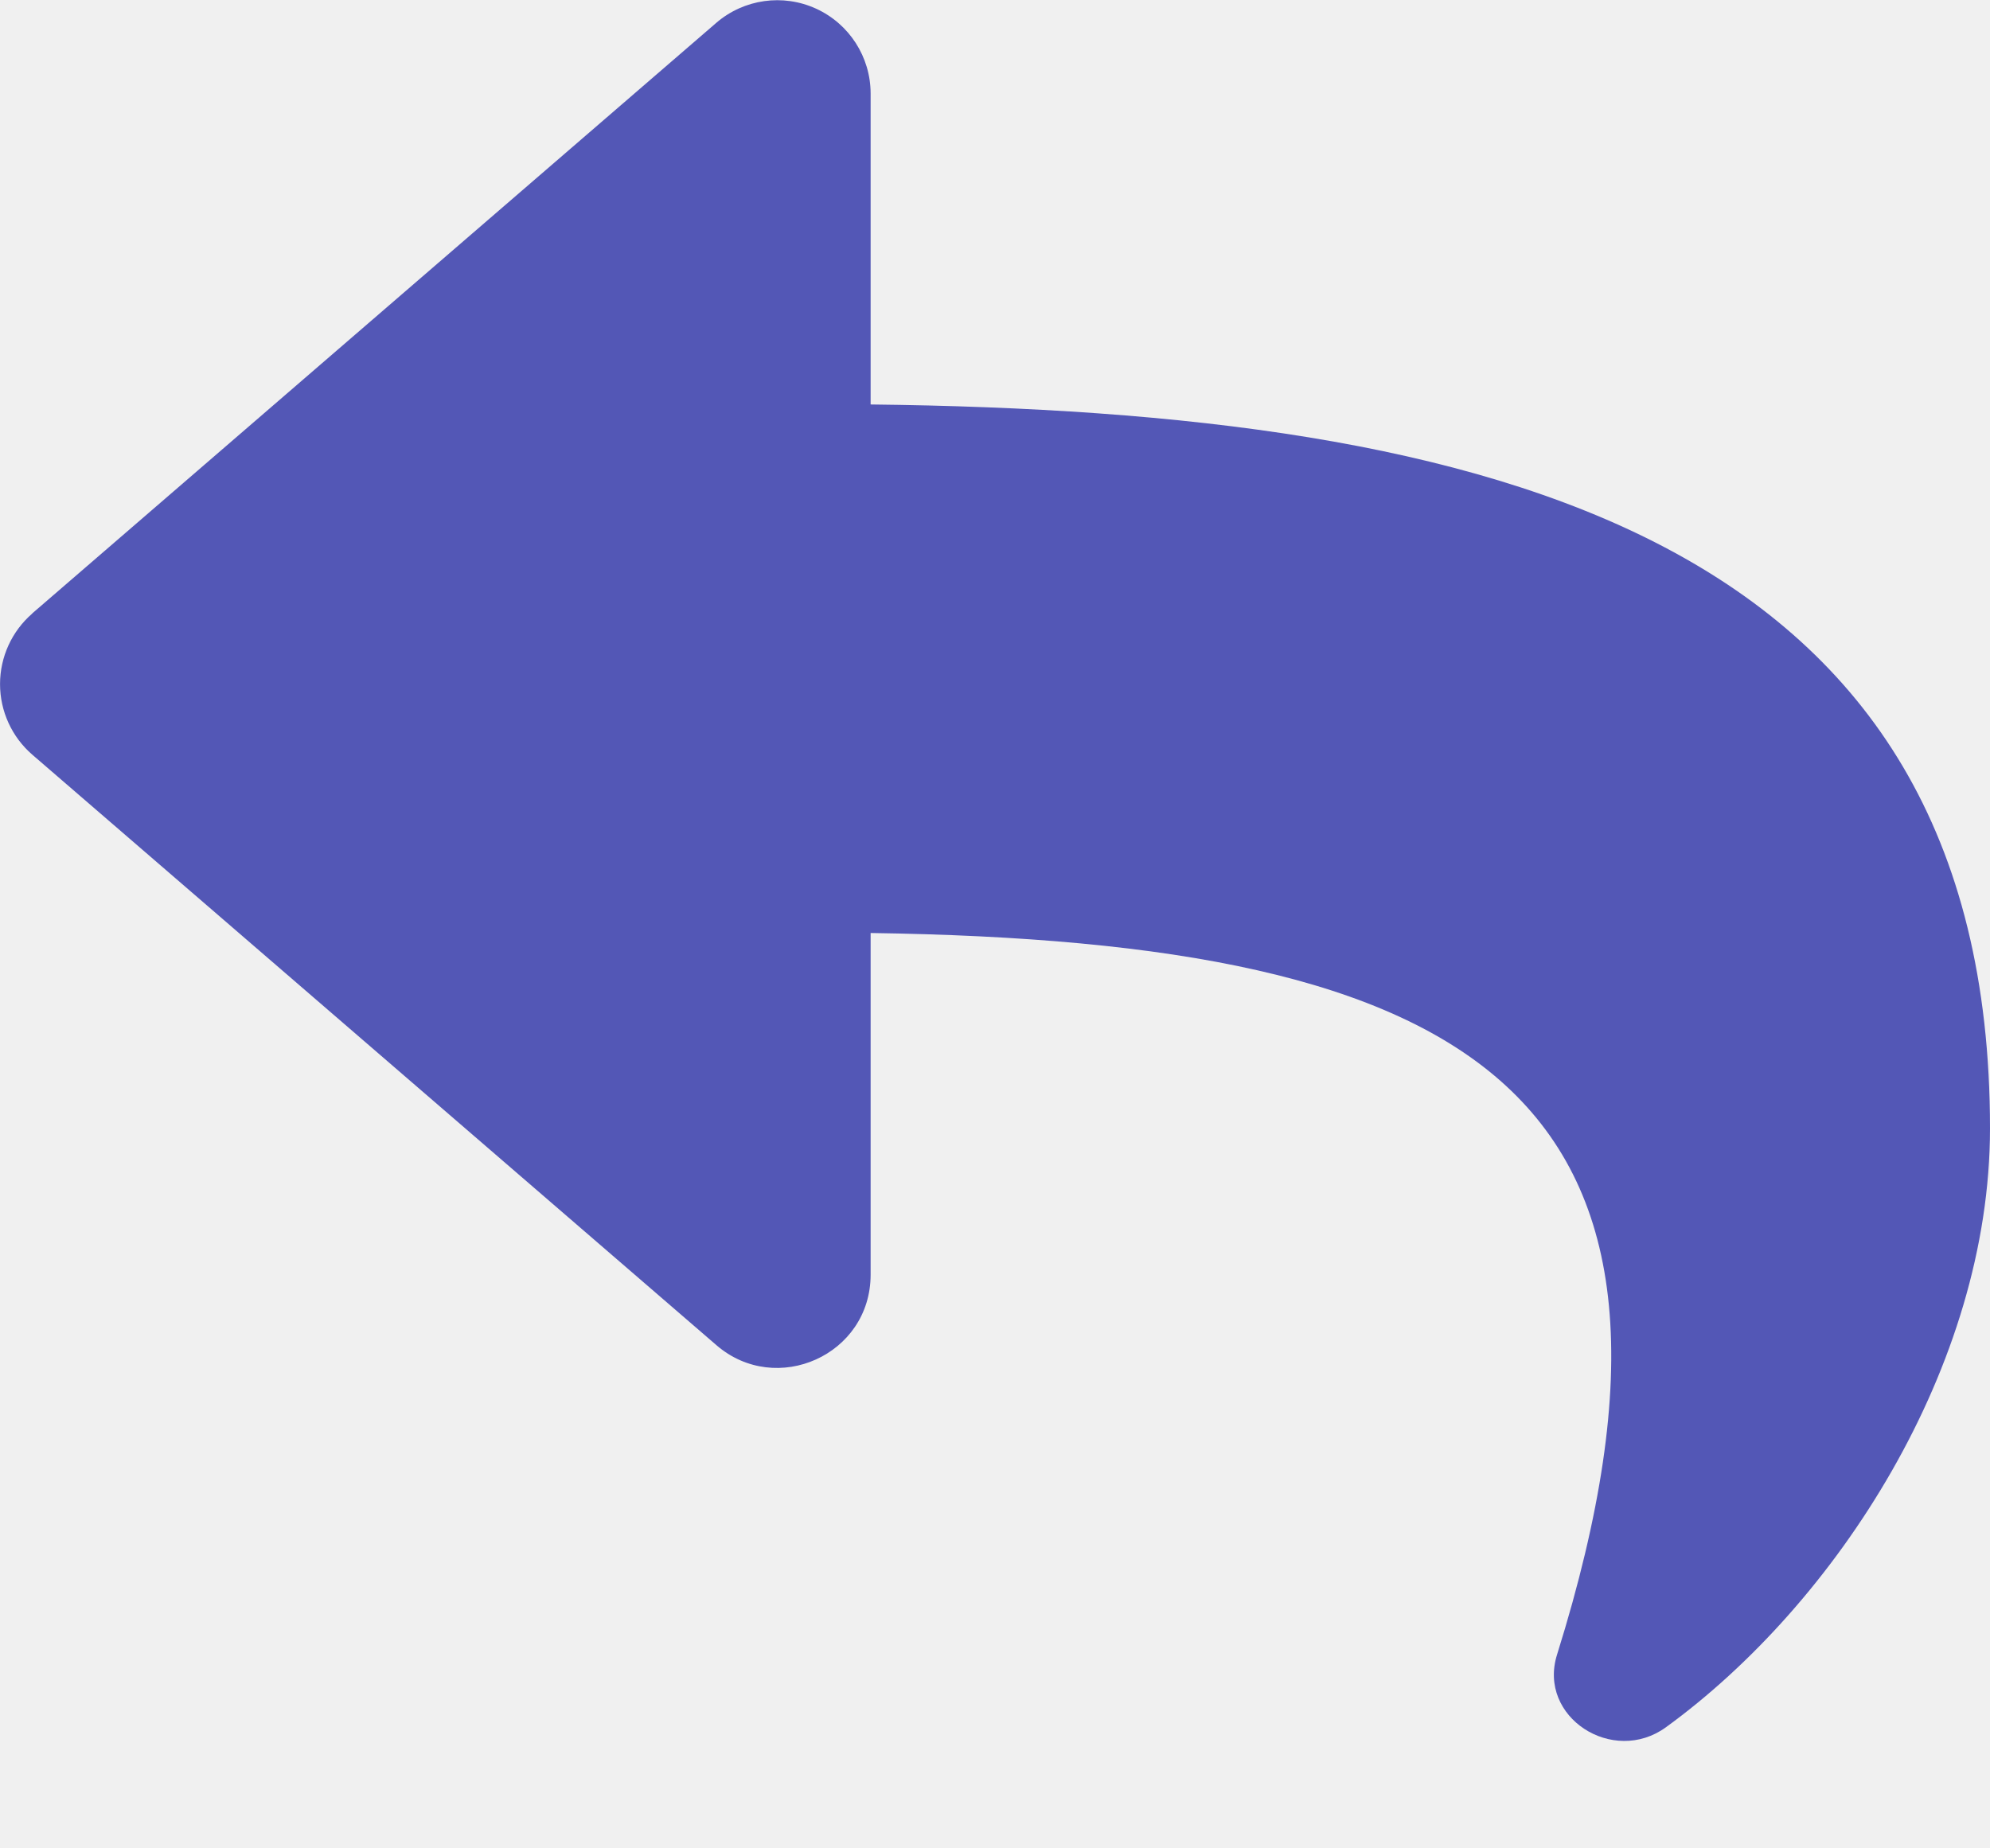
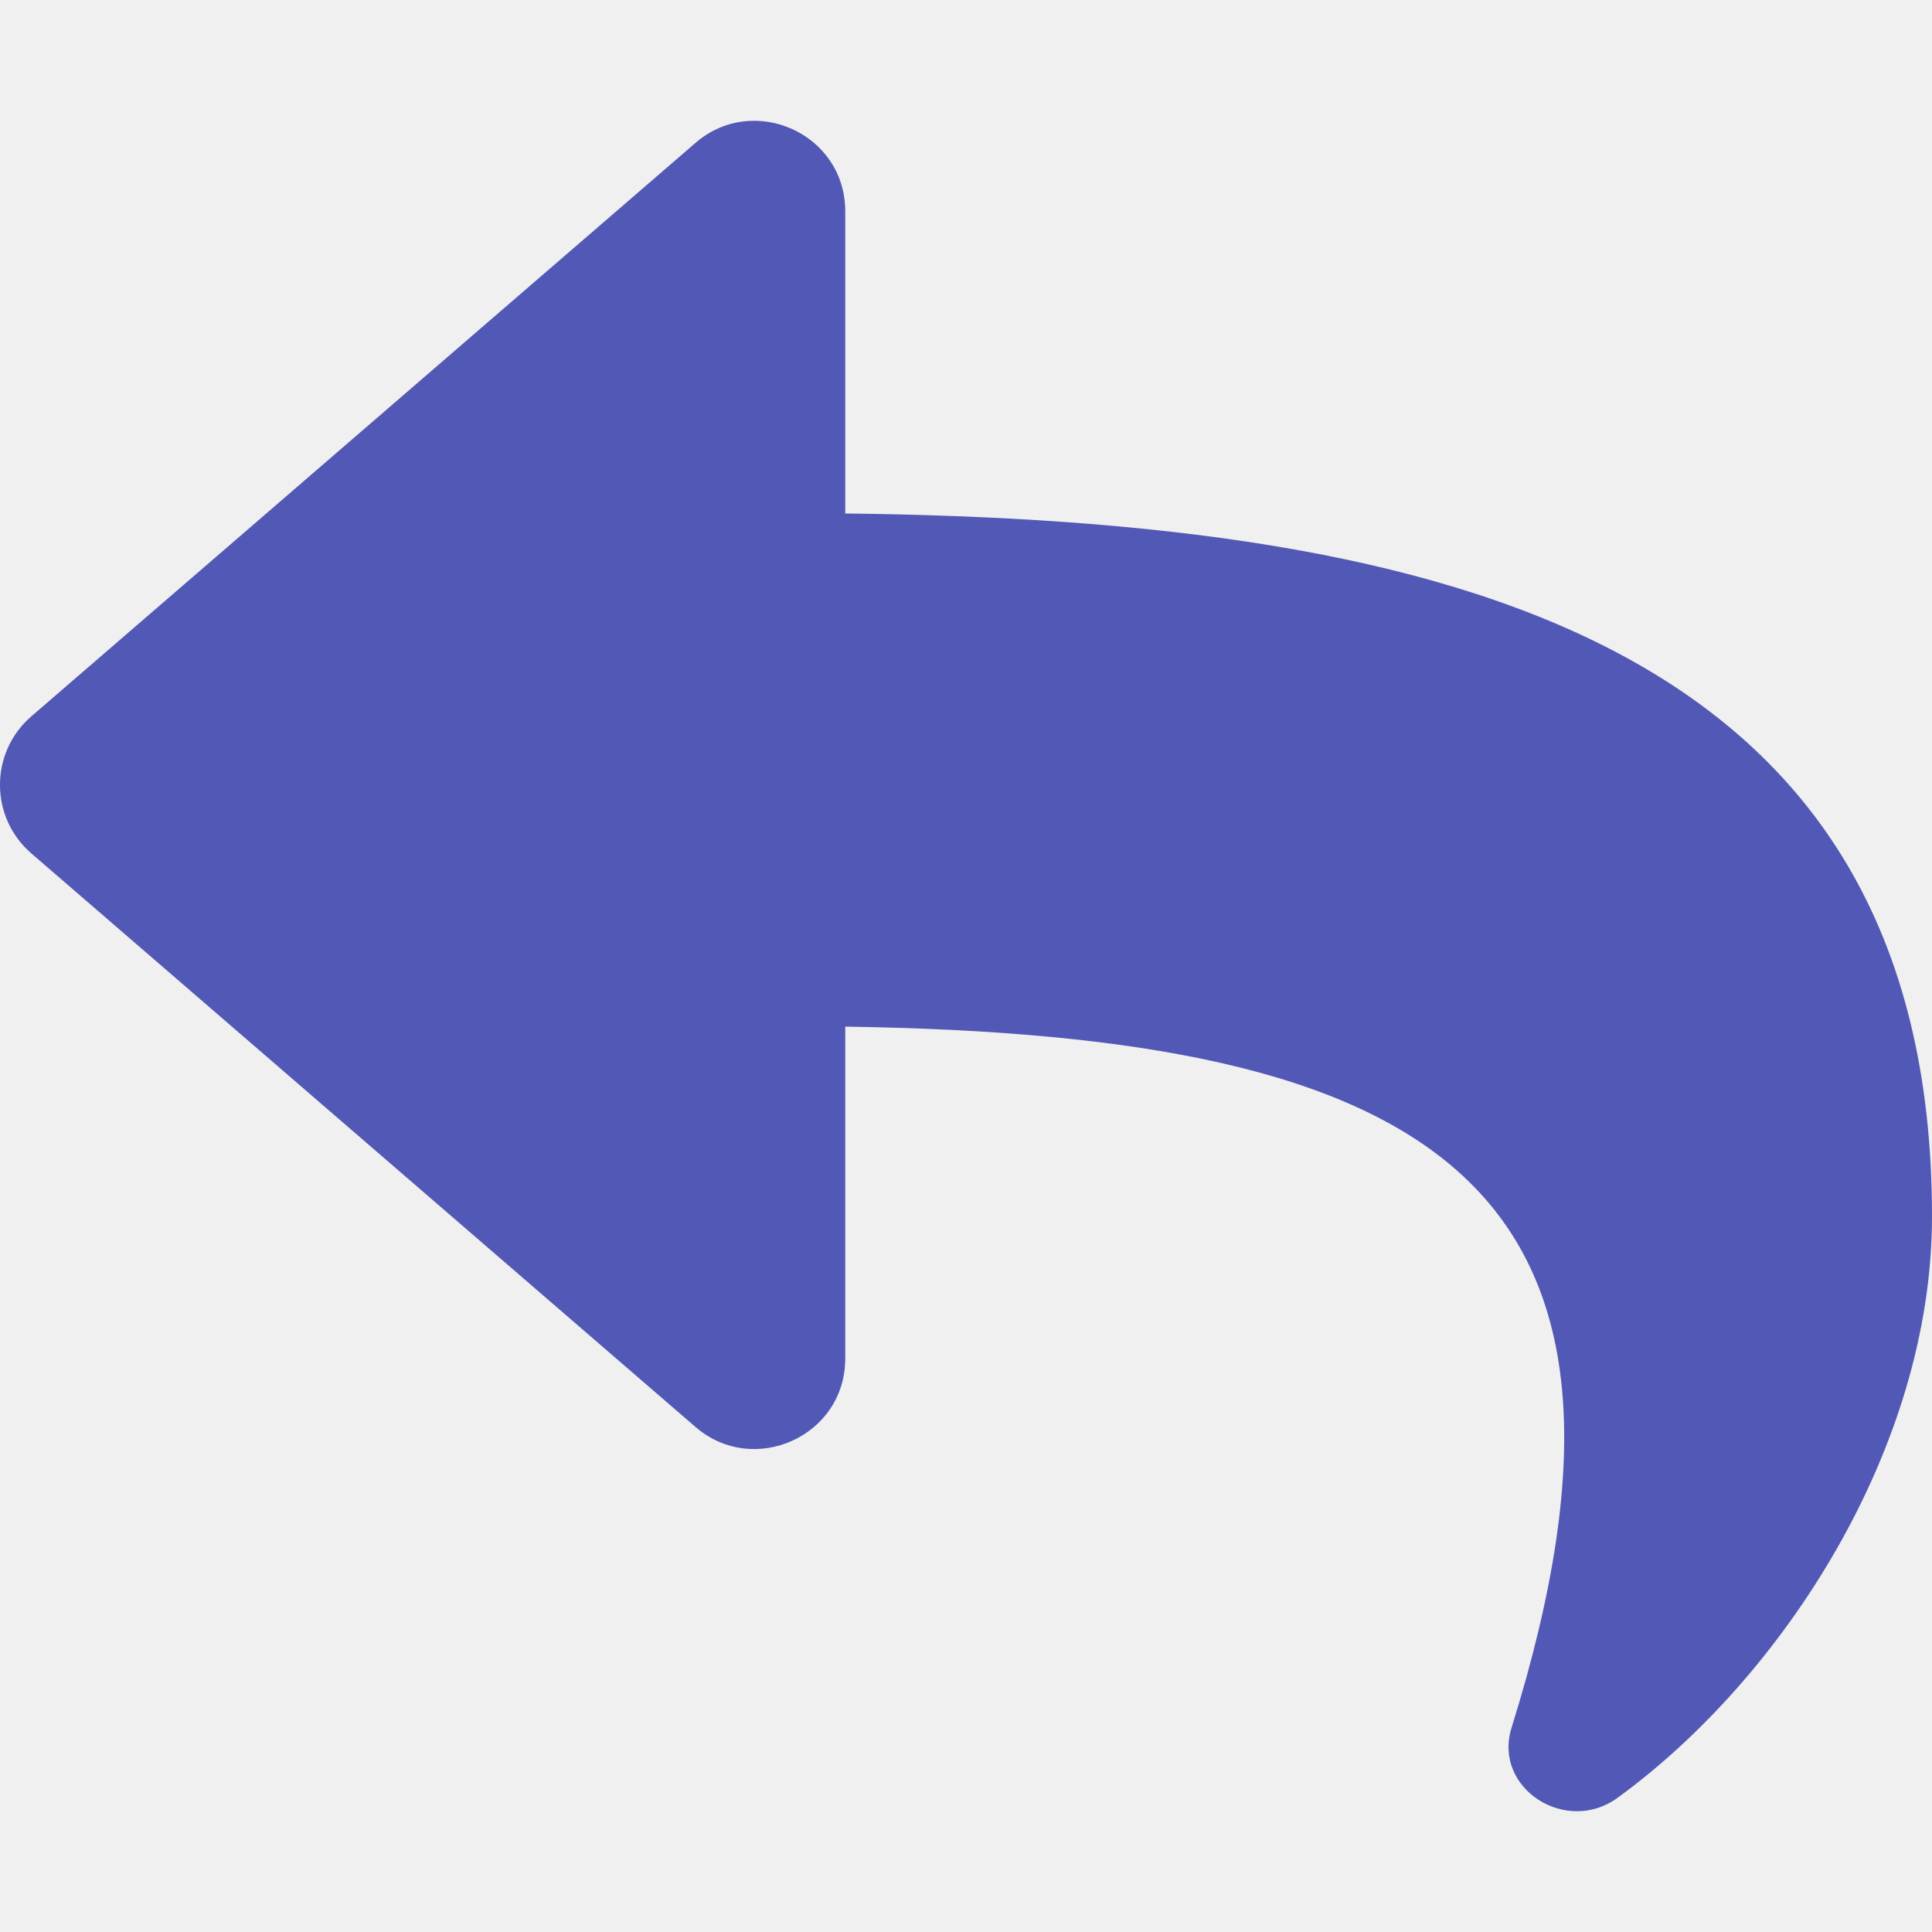
- <svg xmlns="http://www.w3.org/2000/svg" width="14" height="13">
-   <path d="M.227 4.316 5.04.16a.657.657 0 0 1 1.085.497v2.189c4.392.05 7.875.93 7.875 5.093 0 1.68-1.082 3.344-2.279 4.214-.373.272-.905-.07-.767-.51 1.24-3.964-.588-5.017-4.829-5.078v2.404c0 .566-.664.86-1.085.496L.227 5.31a.657.657 0 0 1 0-.993Z" fill="#5357B6" />
+ <svg xmlns="http://www.w3.org/2000/svg" width="18" height="18" viewBox="0 0 18 18" fill="none">
+   <g id="reply" clip-path="url(#clip0_10_136)">
+     <path id="Vector" d="M0.292 6.674L6.48 1.331C7.021 0.863 7.875 1.243 7.875 1.969V4.784C13.522 4.848 18 5.98 18 11.332C18 13.492 16.608 15.632 15.07 16.75C14.59 17.1 13.906 16.661 14.083 16.096C15.677 10.997 13.327 9.644 7.875 9.565V12.656C7.875 13.384 7.021 13.762 6.48 13.295L0.292 7.951C-0.097 7.615 -0.098 7.011 0.292 6.674Z" fill="#5258B6" />
+   </g>
+   <defs>
+     <clipPath id="clip0_10_136">
+       <rect width="18" height="18" fill="white" />
+     </clipPath>
+   </defs>
</svg>
